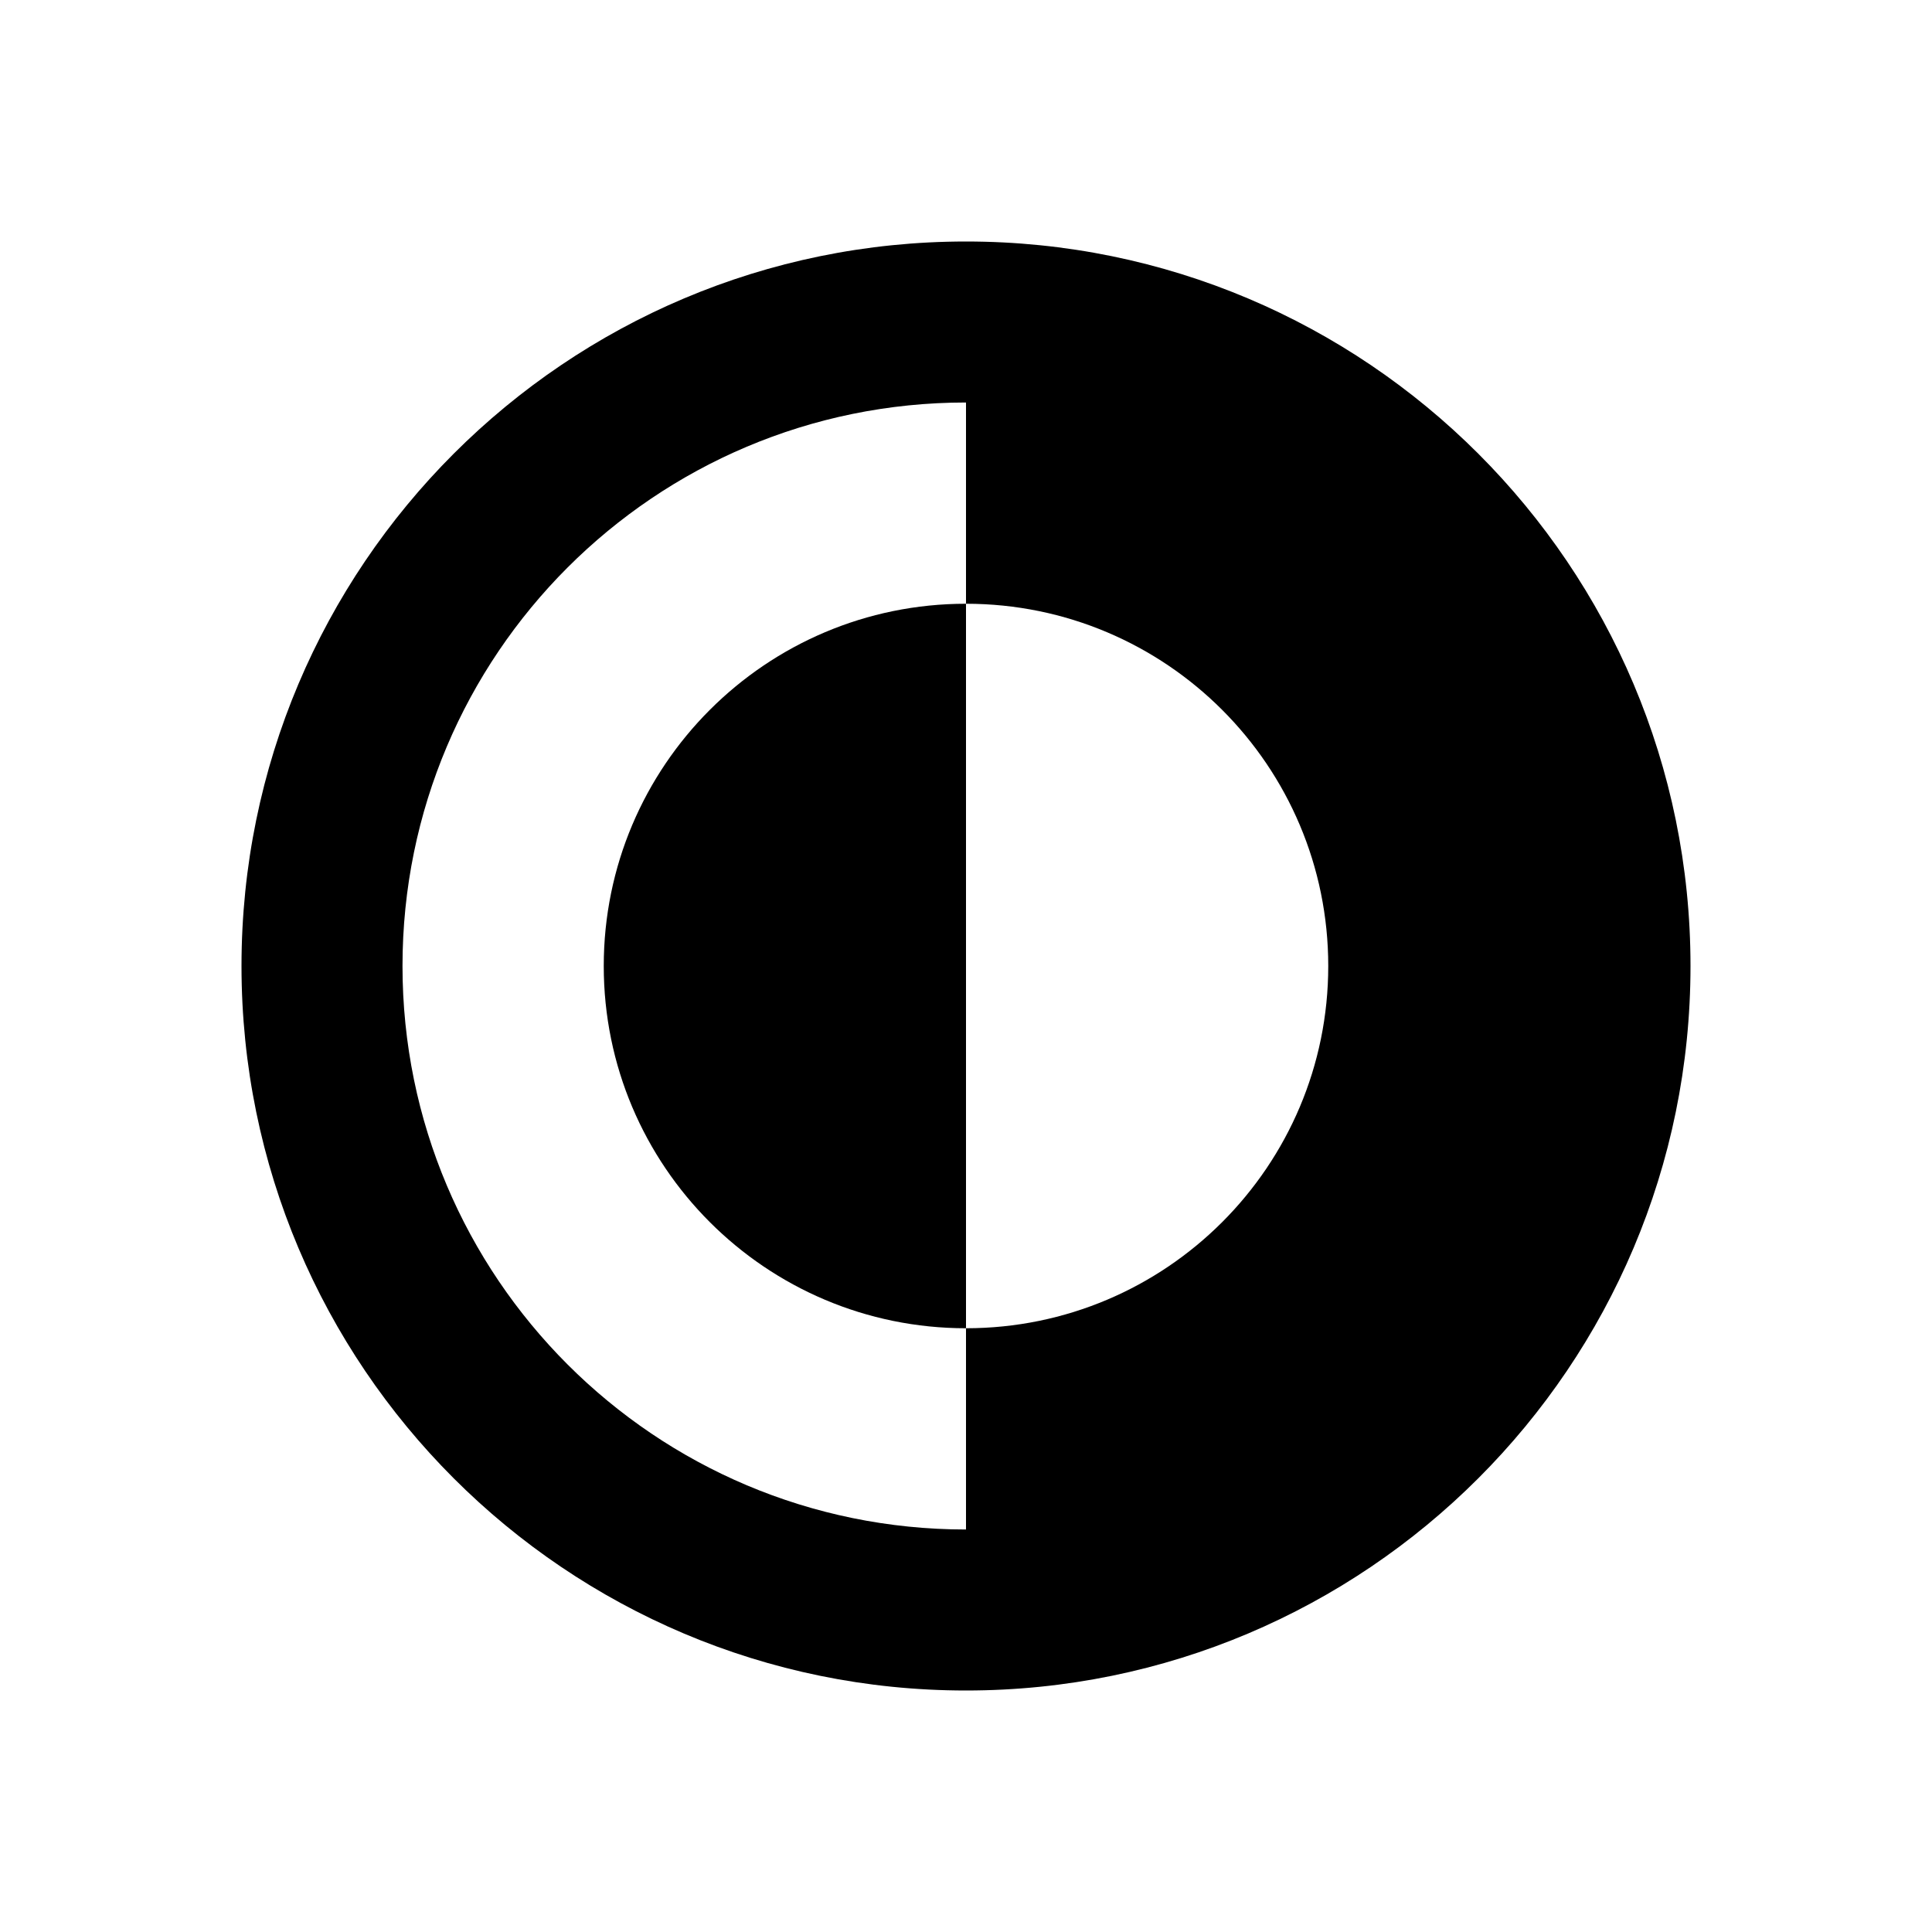
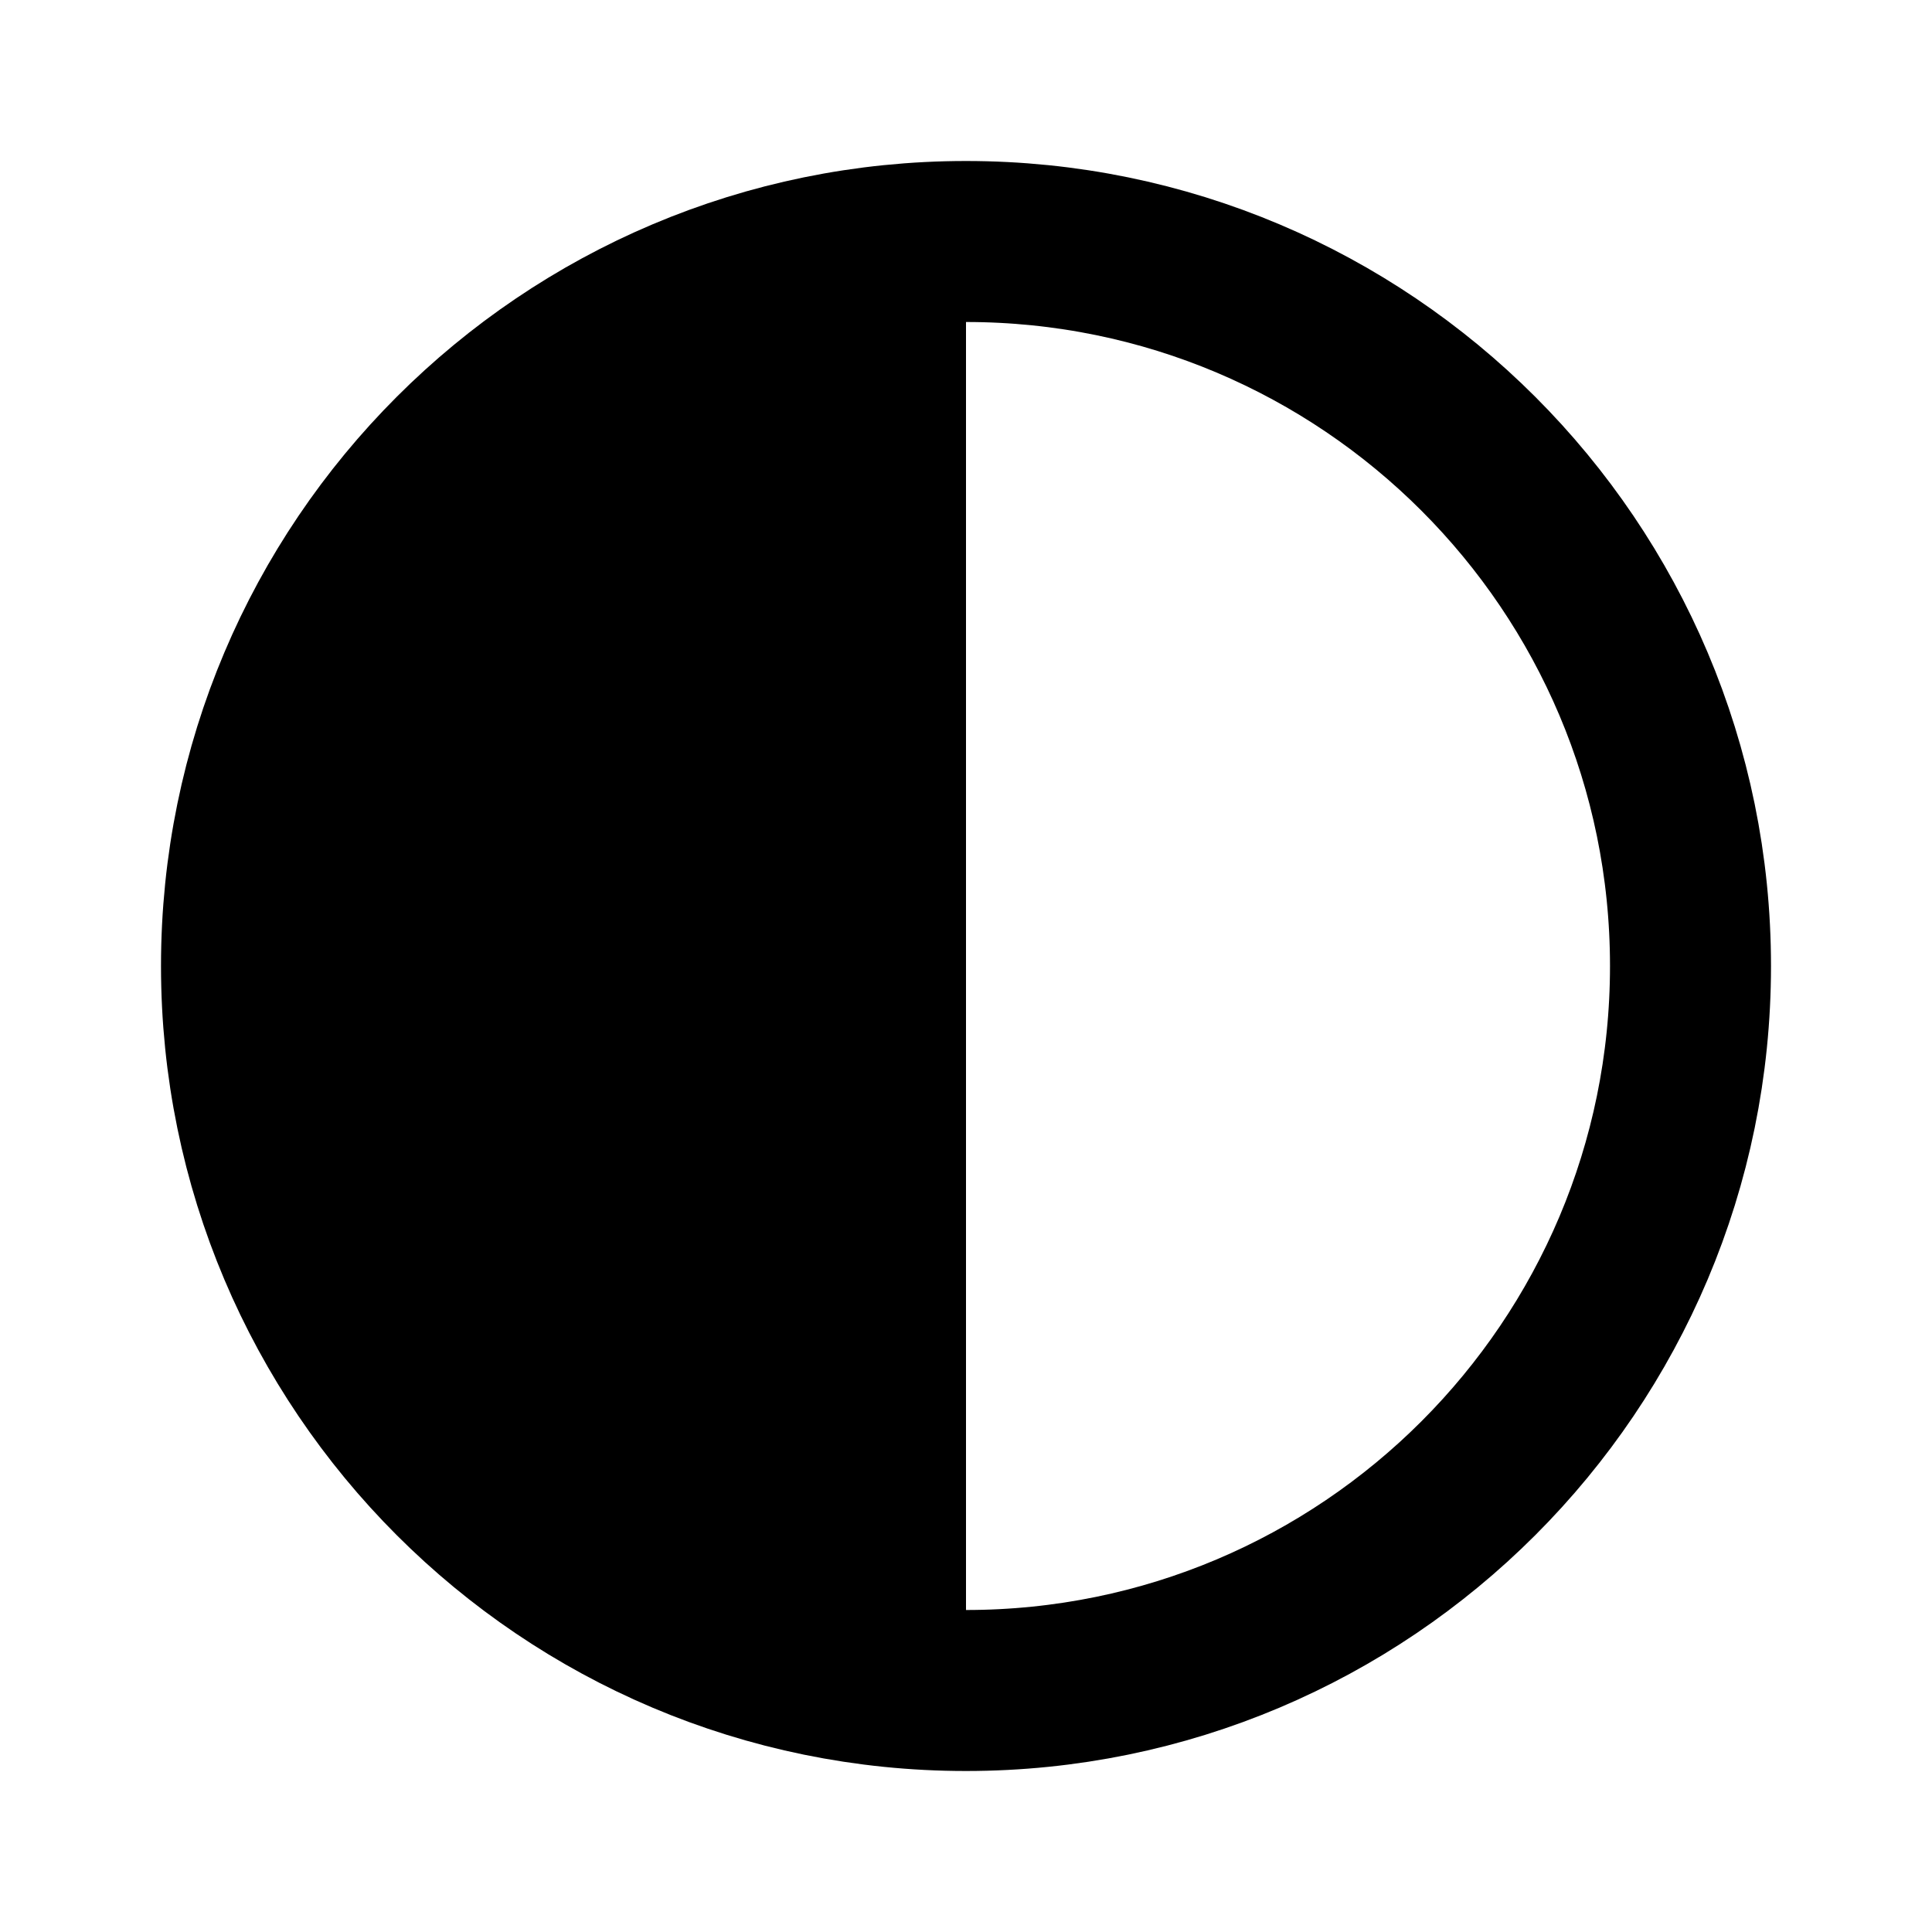
<svg xmlns="http://www.w3.org/2000/svg" viewBox="0 0 24 24" width="24" height="24">
-   <path d="M 12 3 A 9 9 0 0 0 12 21 L 12 19 A 7 7 0 0 1 12 5 Z" fill="currentColor" />
-   <path d="M 12 3 A 9 9 0 0 1 12 21 L 12 16.5 A 4.5 4.5 0 0 0 12 7.5 Z" fill="currentColor" />
-   <path d="M 12 7.5 A 4.5 4.5 0 0 0 12 16.5 Z" fill="currentColor" />
+   <path d="M 12 3 A 9 9 0 0 0 12 21 Z" fill="currentColor" />
+   <circle cx="12" cy="12" r="9" fill="none" stroke="currentColor" stroke-width="2" />
</svg>
